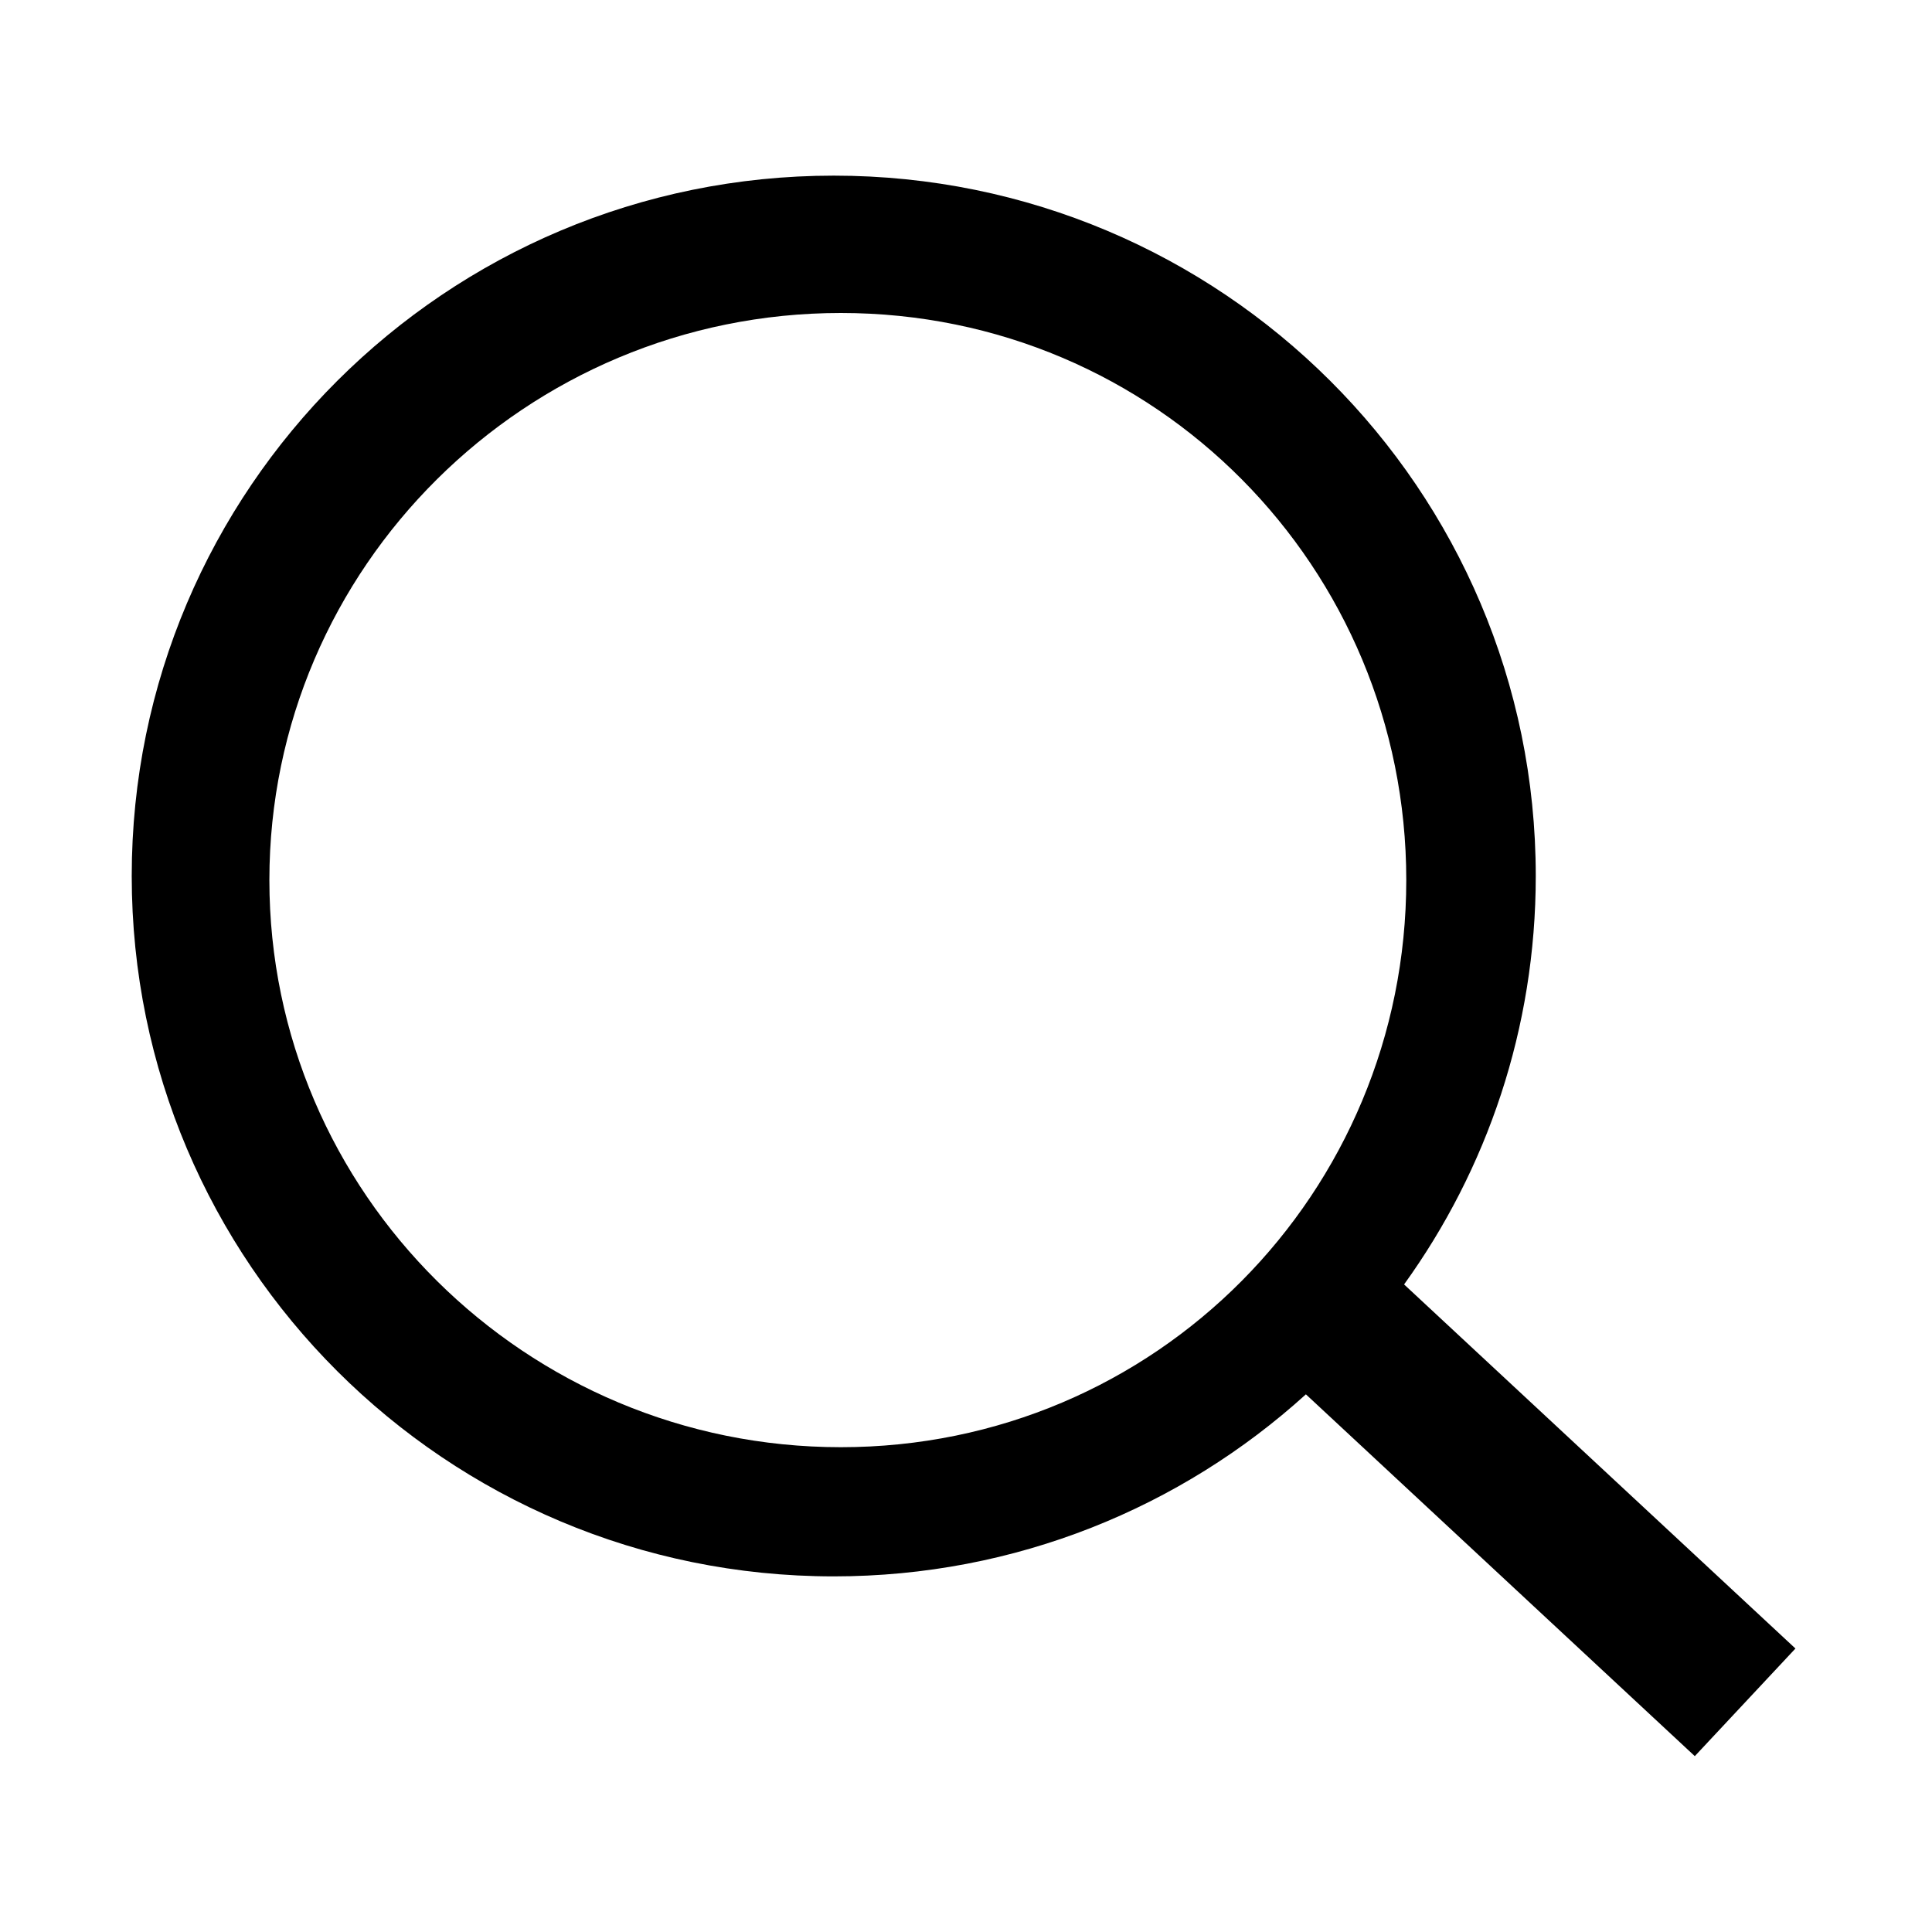
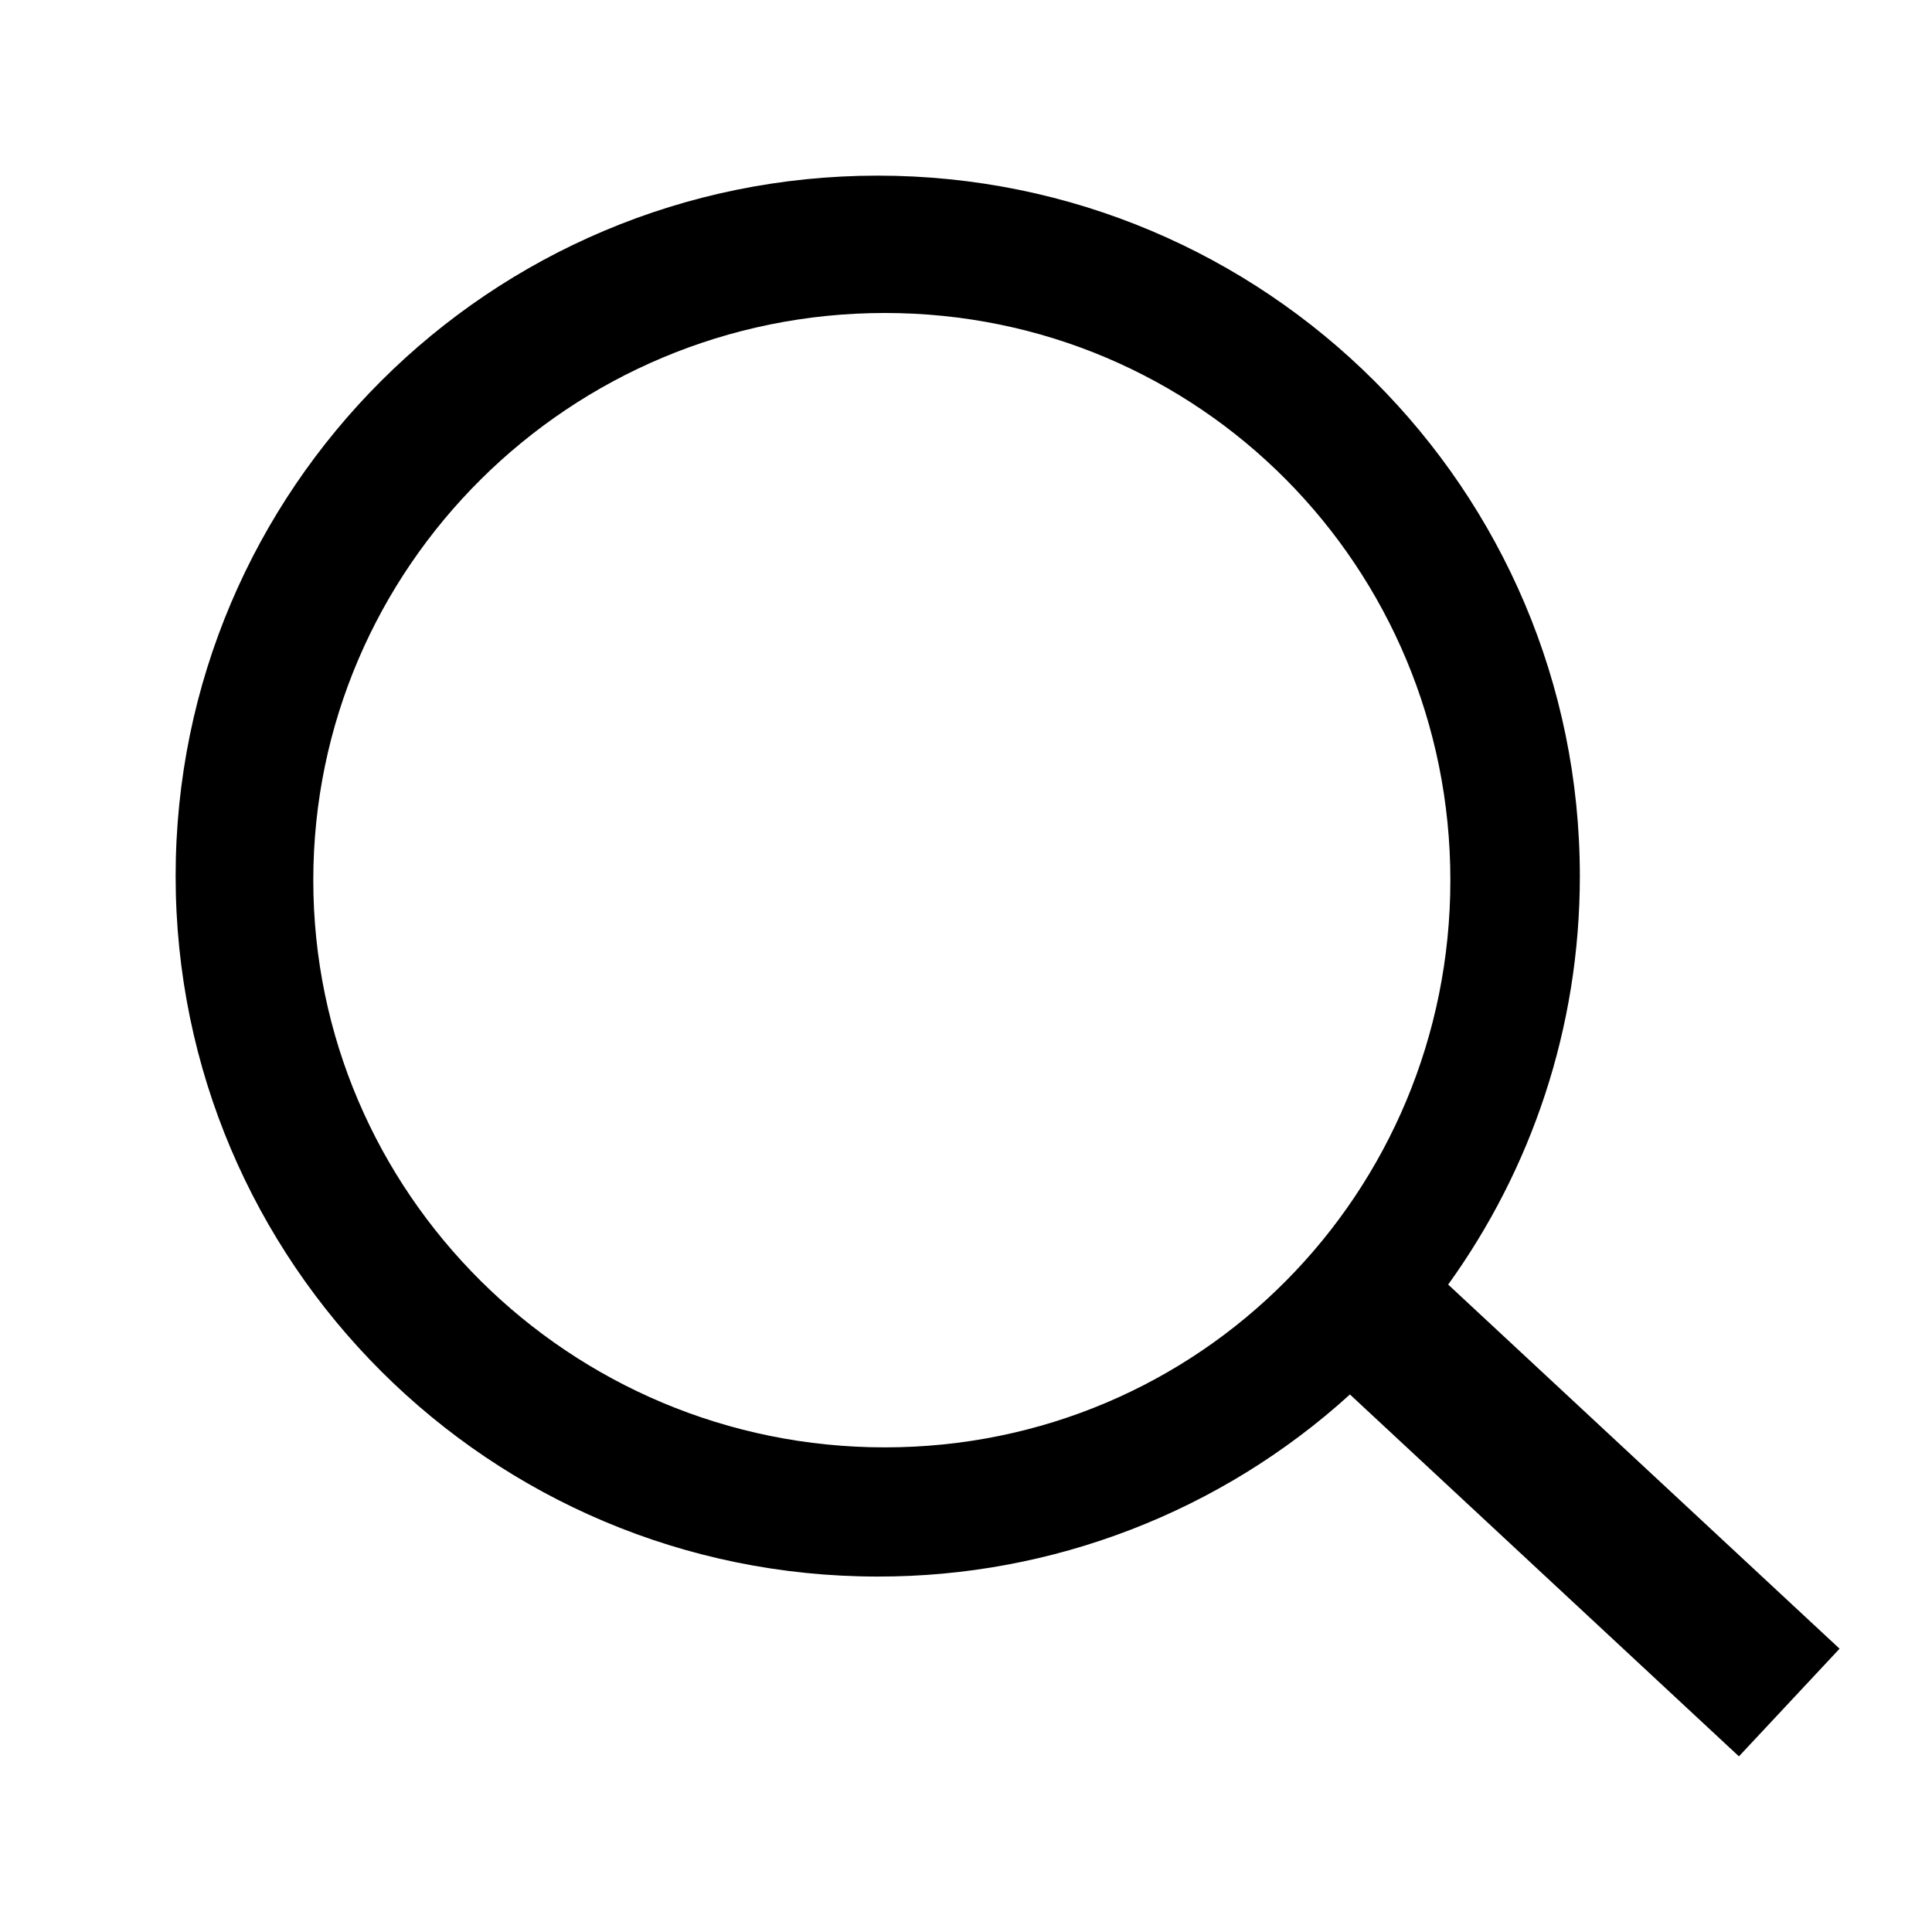
- <svg xmlns="http://www.w3.org/2000/svg" width="44px" height="44px" viewBox="0 0 44 44" version="1.1">
-   <defs />
-   <g id="UI-KIT_基础元件" stroke="none" stroke-width="1" fill-rule="evenodd">
-     <path d="M31.977,29.252 L40.89,37.544 L38.598,39.995 L29.741,31.755 C26.901,34.331 23.128,35.901 18.988,35.901 C10.158,35.901 3,28.76 3,19.95 C3,11.141 10.158,4 18.988,4 C27.818,4 34.976,11.141 34.976,19.95 C34.976,23.421 33.865,26.634 31.977,29.252 Z M32.027,20.043 C32.027,27.165 26.327,32.959 19.15,32.959 C11.973,32.959 6.135,27.165 6.135,20.043 C6.135,12.924 11.973,7.128 19.15,7.128 C26.327,7.128 32.027,12.924 32.027,20.043 Z" id="Fill-1" />
-   </g>
+ <svg xmlns="http://www.w3.org/2000/svg" width="44" height="44" viewBox="0 0 44 44">
+   <path d="M32.981 29.255l8.914 8.293L39.603 40l-8.859-8.242a15.952 15.952 0 0 1-10.754 4.147C11.16 35.905 4 28.763 4 19.952 4 11.142 11.16 4 19.99 4s15.99 7.142 15.99 15.952c0 3.472-1.112 6.685-2.999 9.303zm.05-9.21c0 7.123-5.701 12.918-12.88 12.918-7.177 0-13.016-5.795-13.016-12.918 0-7.12 5.839-12.917 13.017-12.917 7.178 0 12.879 5.797 12.879 12.917z" fill-rule="evenodd" />
</svg>
